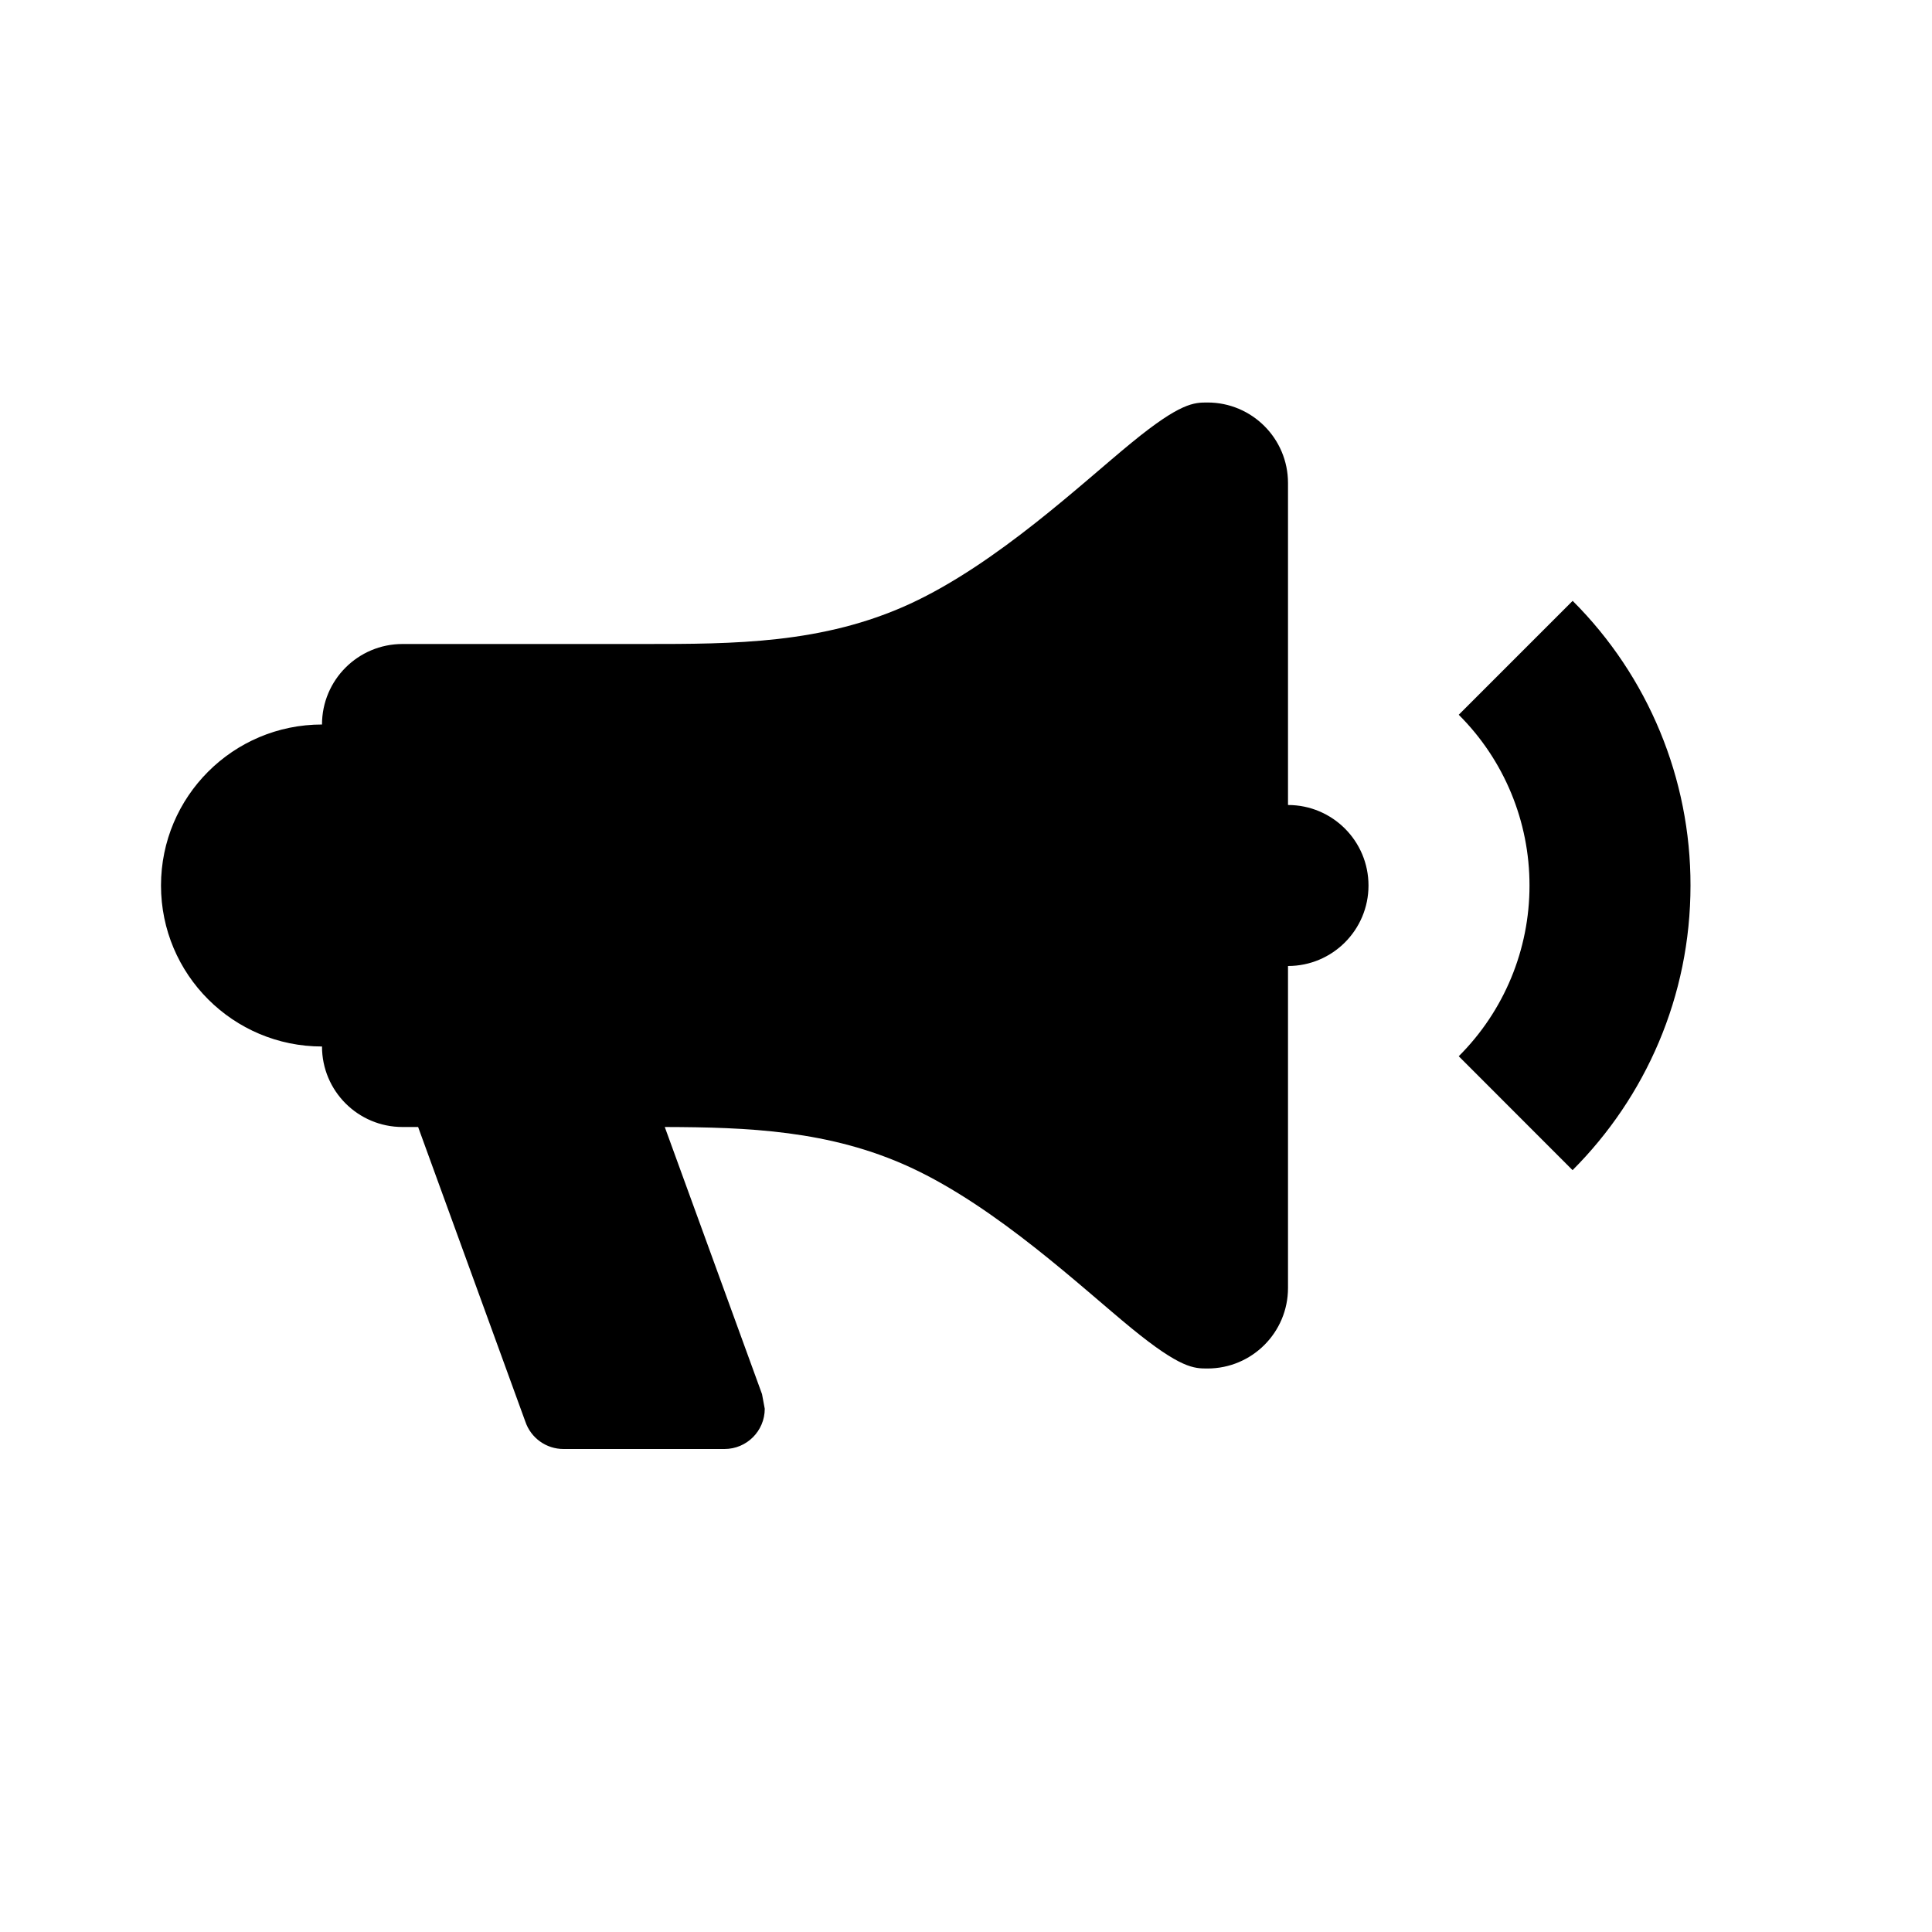
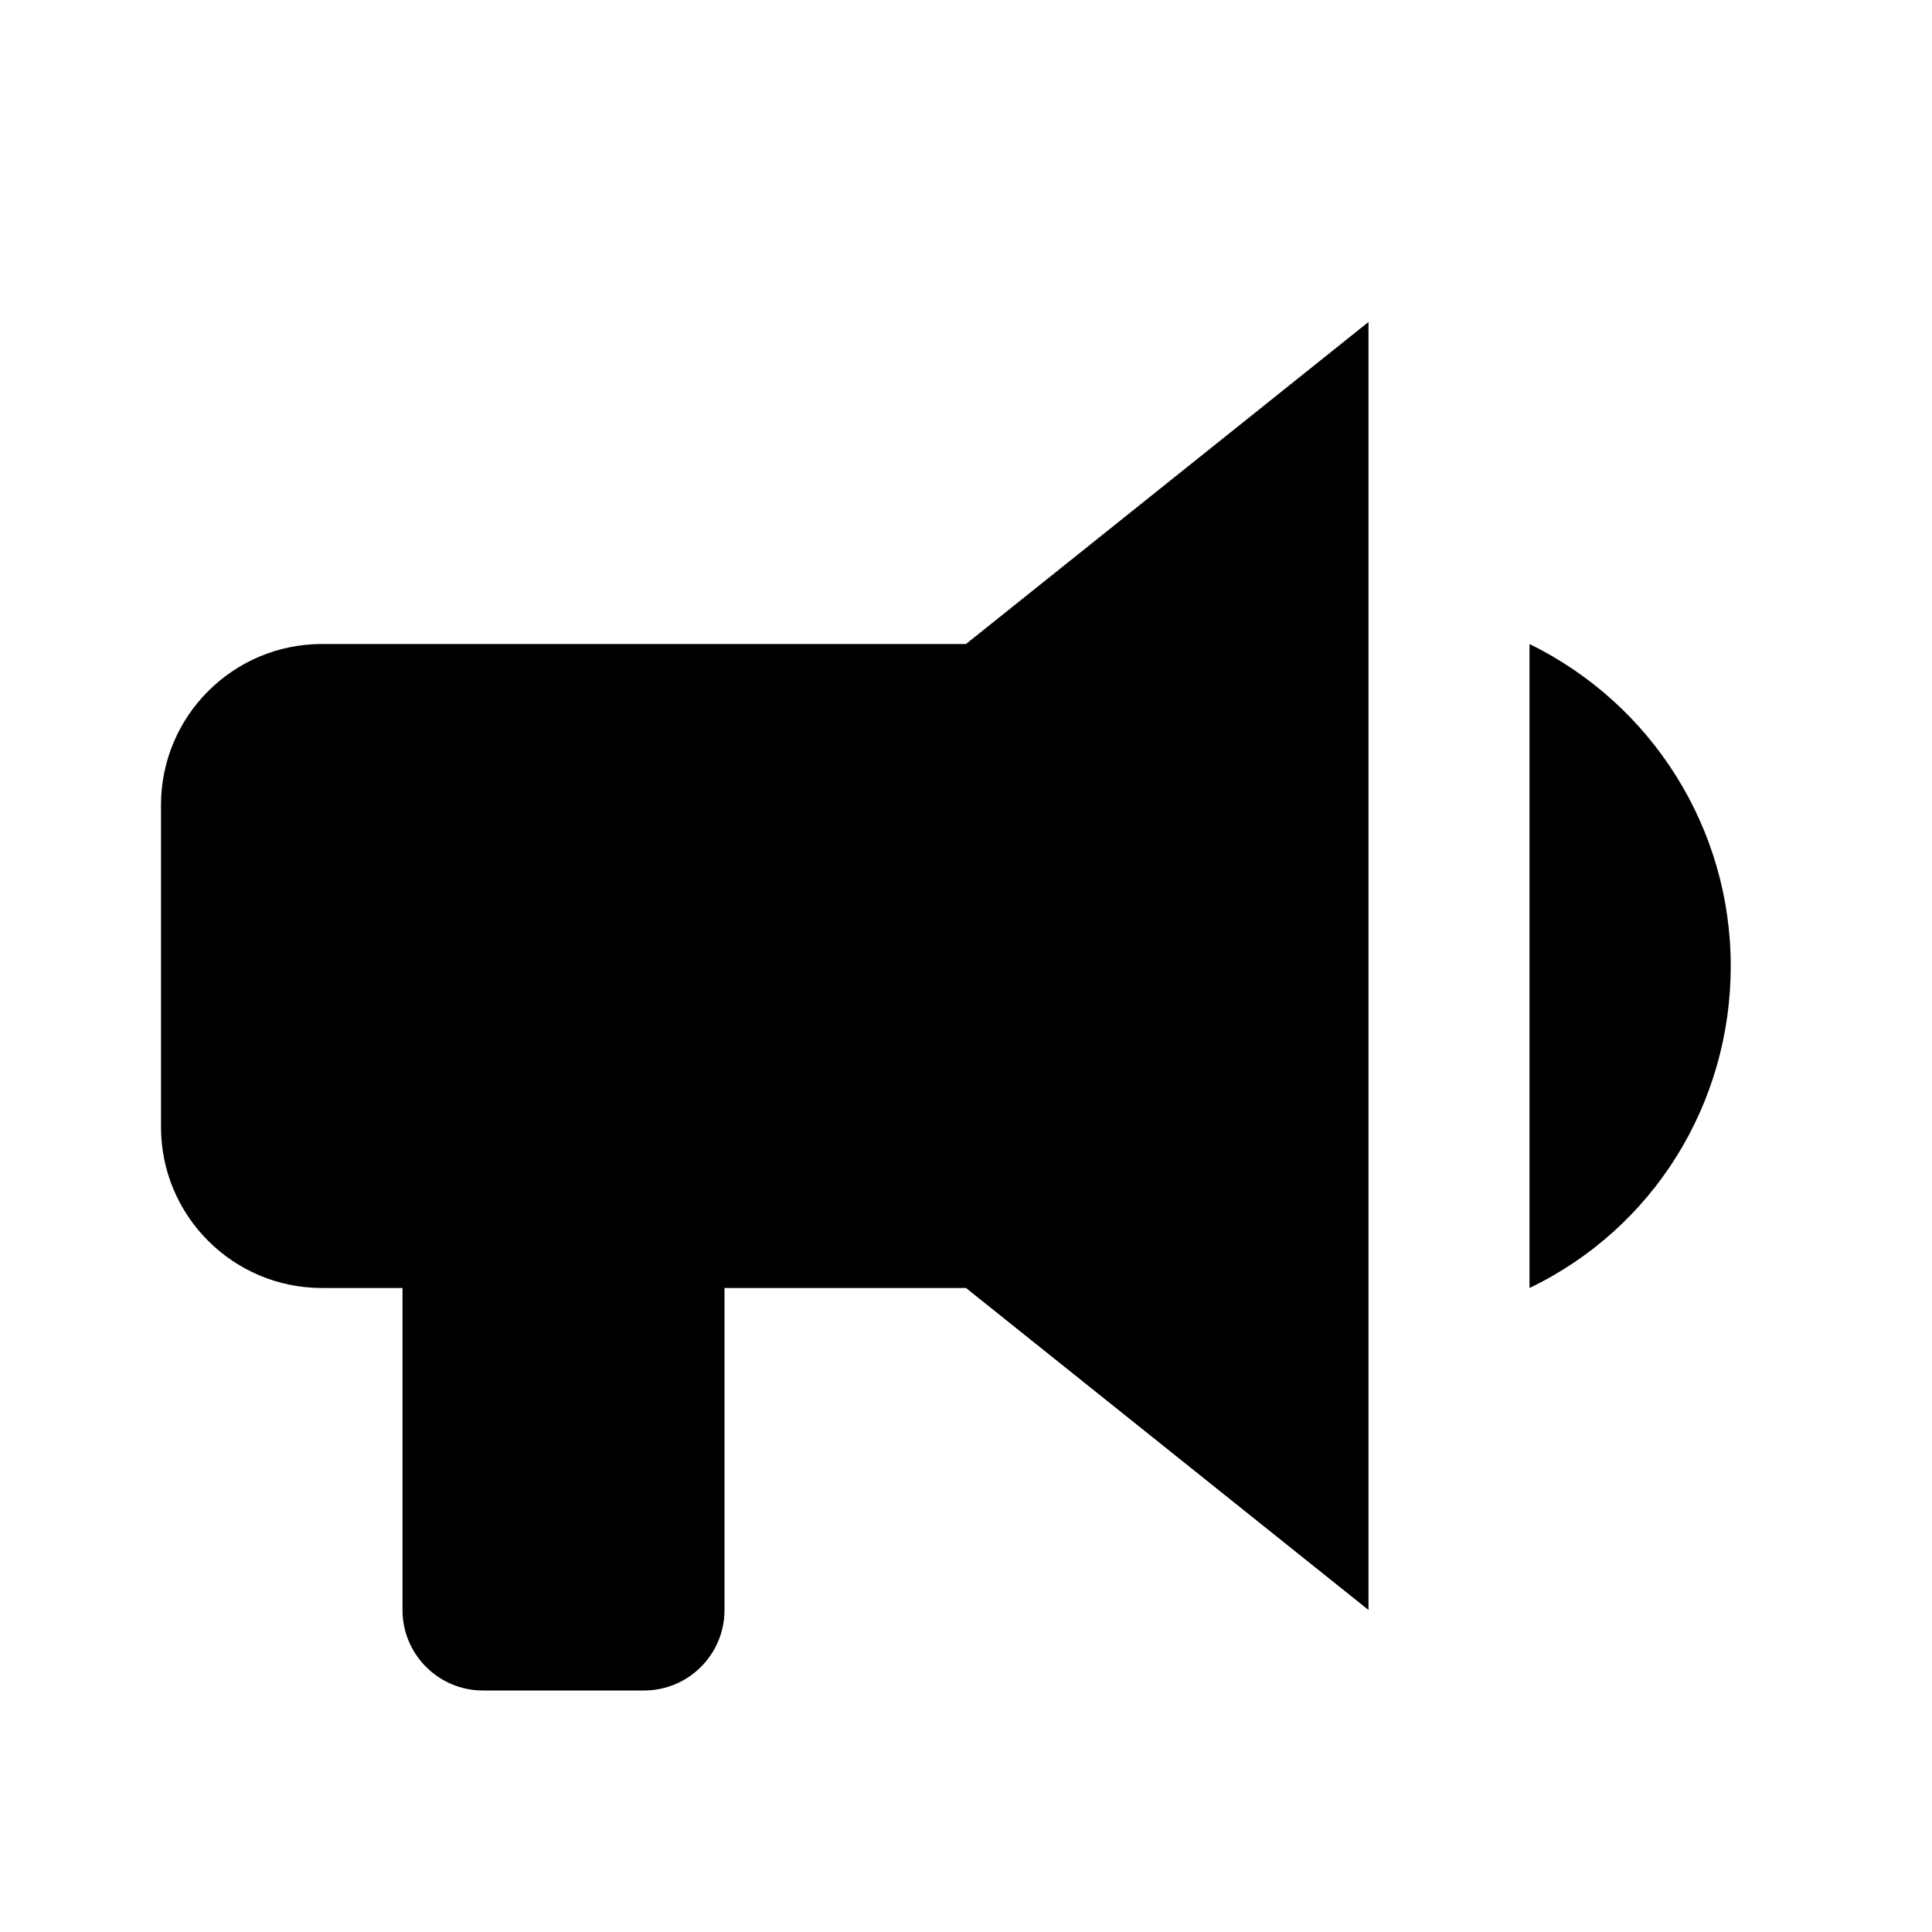
- <svg xmlns="http://www.w3.org/2000/svg" baseProfile="full" width="24" height="24">
-   <path d="M16 12v4a1 1 0 0 1-1 1c-.167 0-.333 0-.944-.5-.612-.5-1.667-1.5-2.75-2-1-.461-2.023-.497-3.048-.5l1.208 3.318.034.182a.5.5 0 0 1-.5.5H7a.5.5 0 0 1-.474-.34L5.194 14H5a1 1 0 0 1-1-1 2 2 0 1 1 0-4 1 1 0 0 1 1-1h3c1.111 0 2.222 0 3.306-.5 1.083-.5 2.138-1.5 2.75-2 .61-.5.777-.5.944-.5a1 1 0 0 1 1 1v4a1 1 0 1 1 0 2zm5-1c0 1.38-.56 2.63-1.465 3.536l-1.414-1.415A2.99 2.99 0 0 0 19 11a2.99 2.99 0 0 0-.879-2.121l1.415-1.415A4.984 4.984 0 0 1 21 11z" />
+ <svg xmlns="http://www.w3.org/2000/svg" height="24" width="24">
+   <path d="M12 8H4a2 2 0 0 0-2 2v4a2 2 0 0 0 2 2h1v4a1 1 0 0 0 1 1h2a1 1 0 0 0 1-1v-4h3l5 4V4l-5 4m9.5 4c0 1.71-.96 3.26-2.5 4V8c1.53.75 2.5 2.3 2.5 4z" />
</svg>
